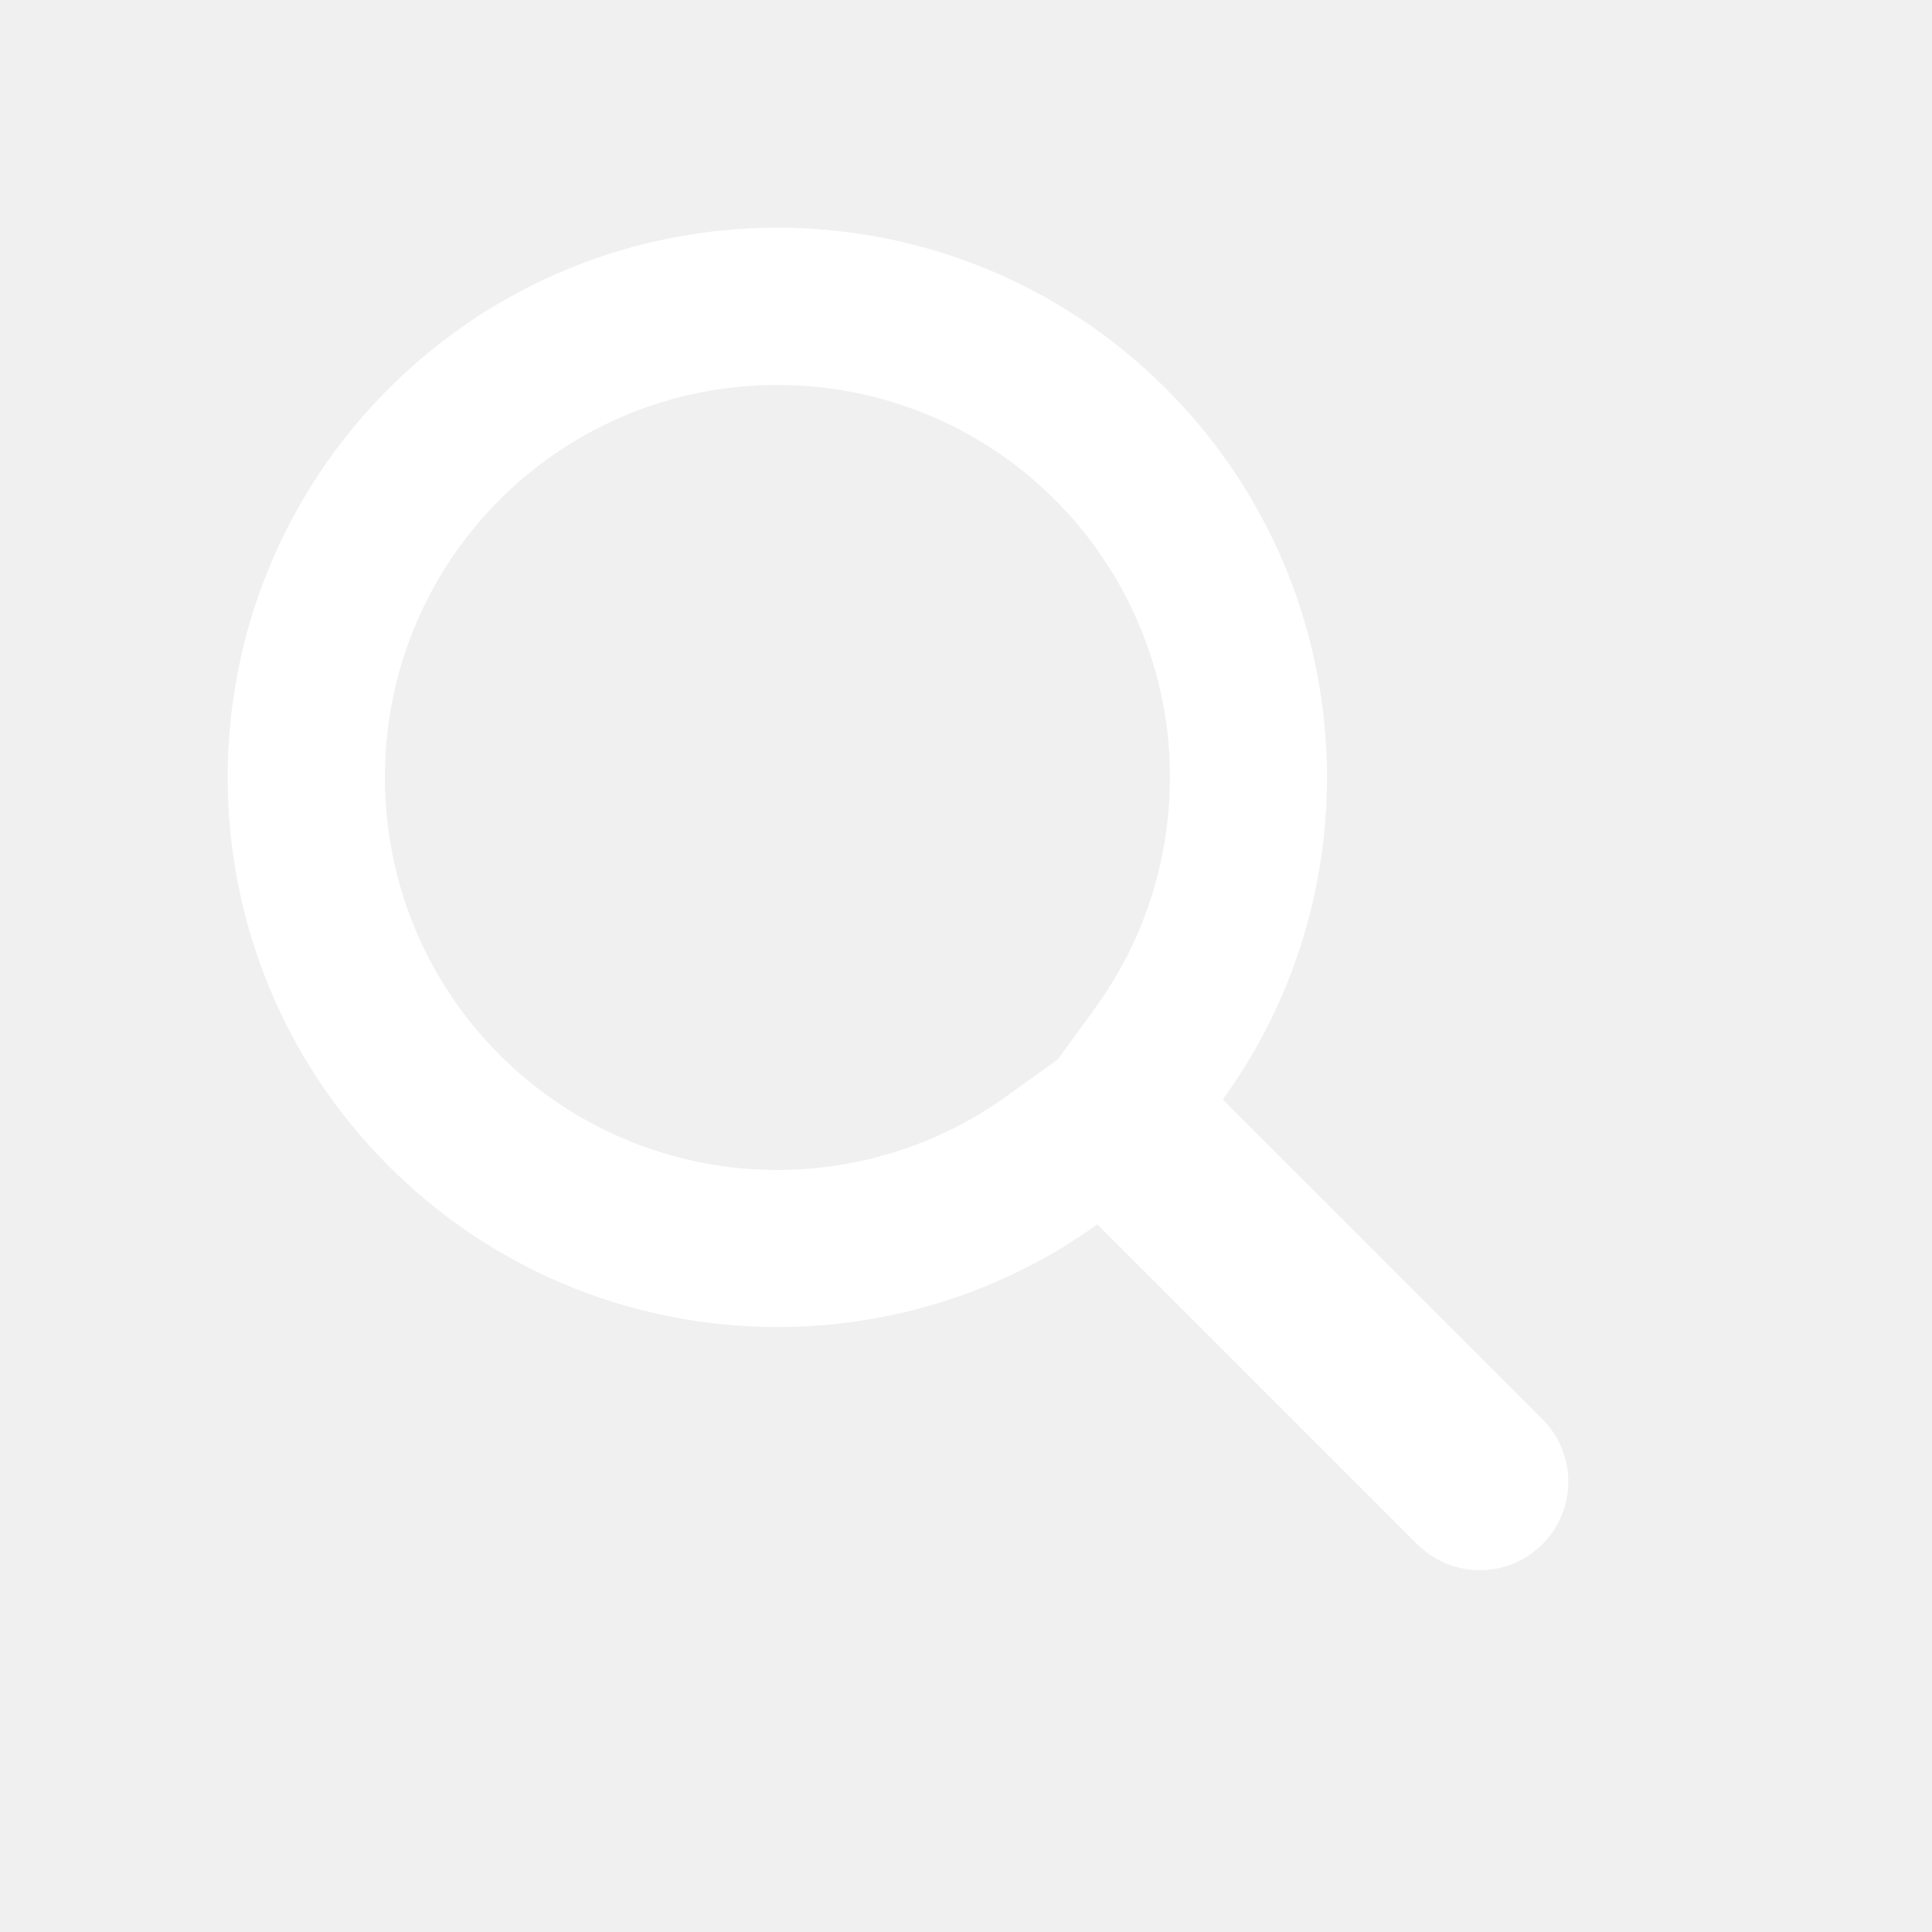
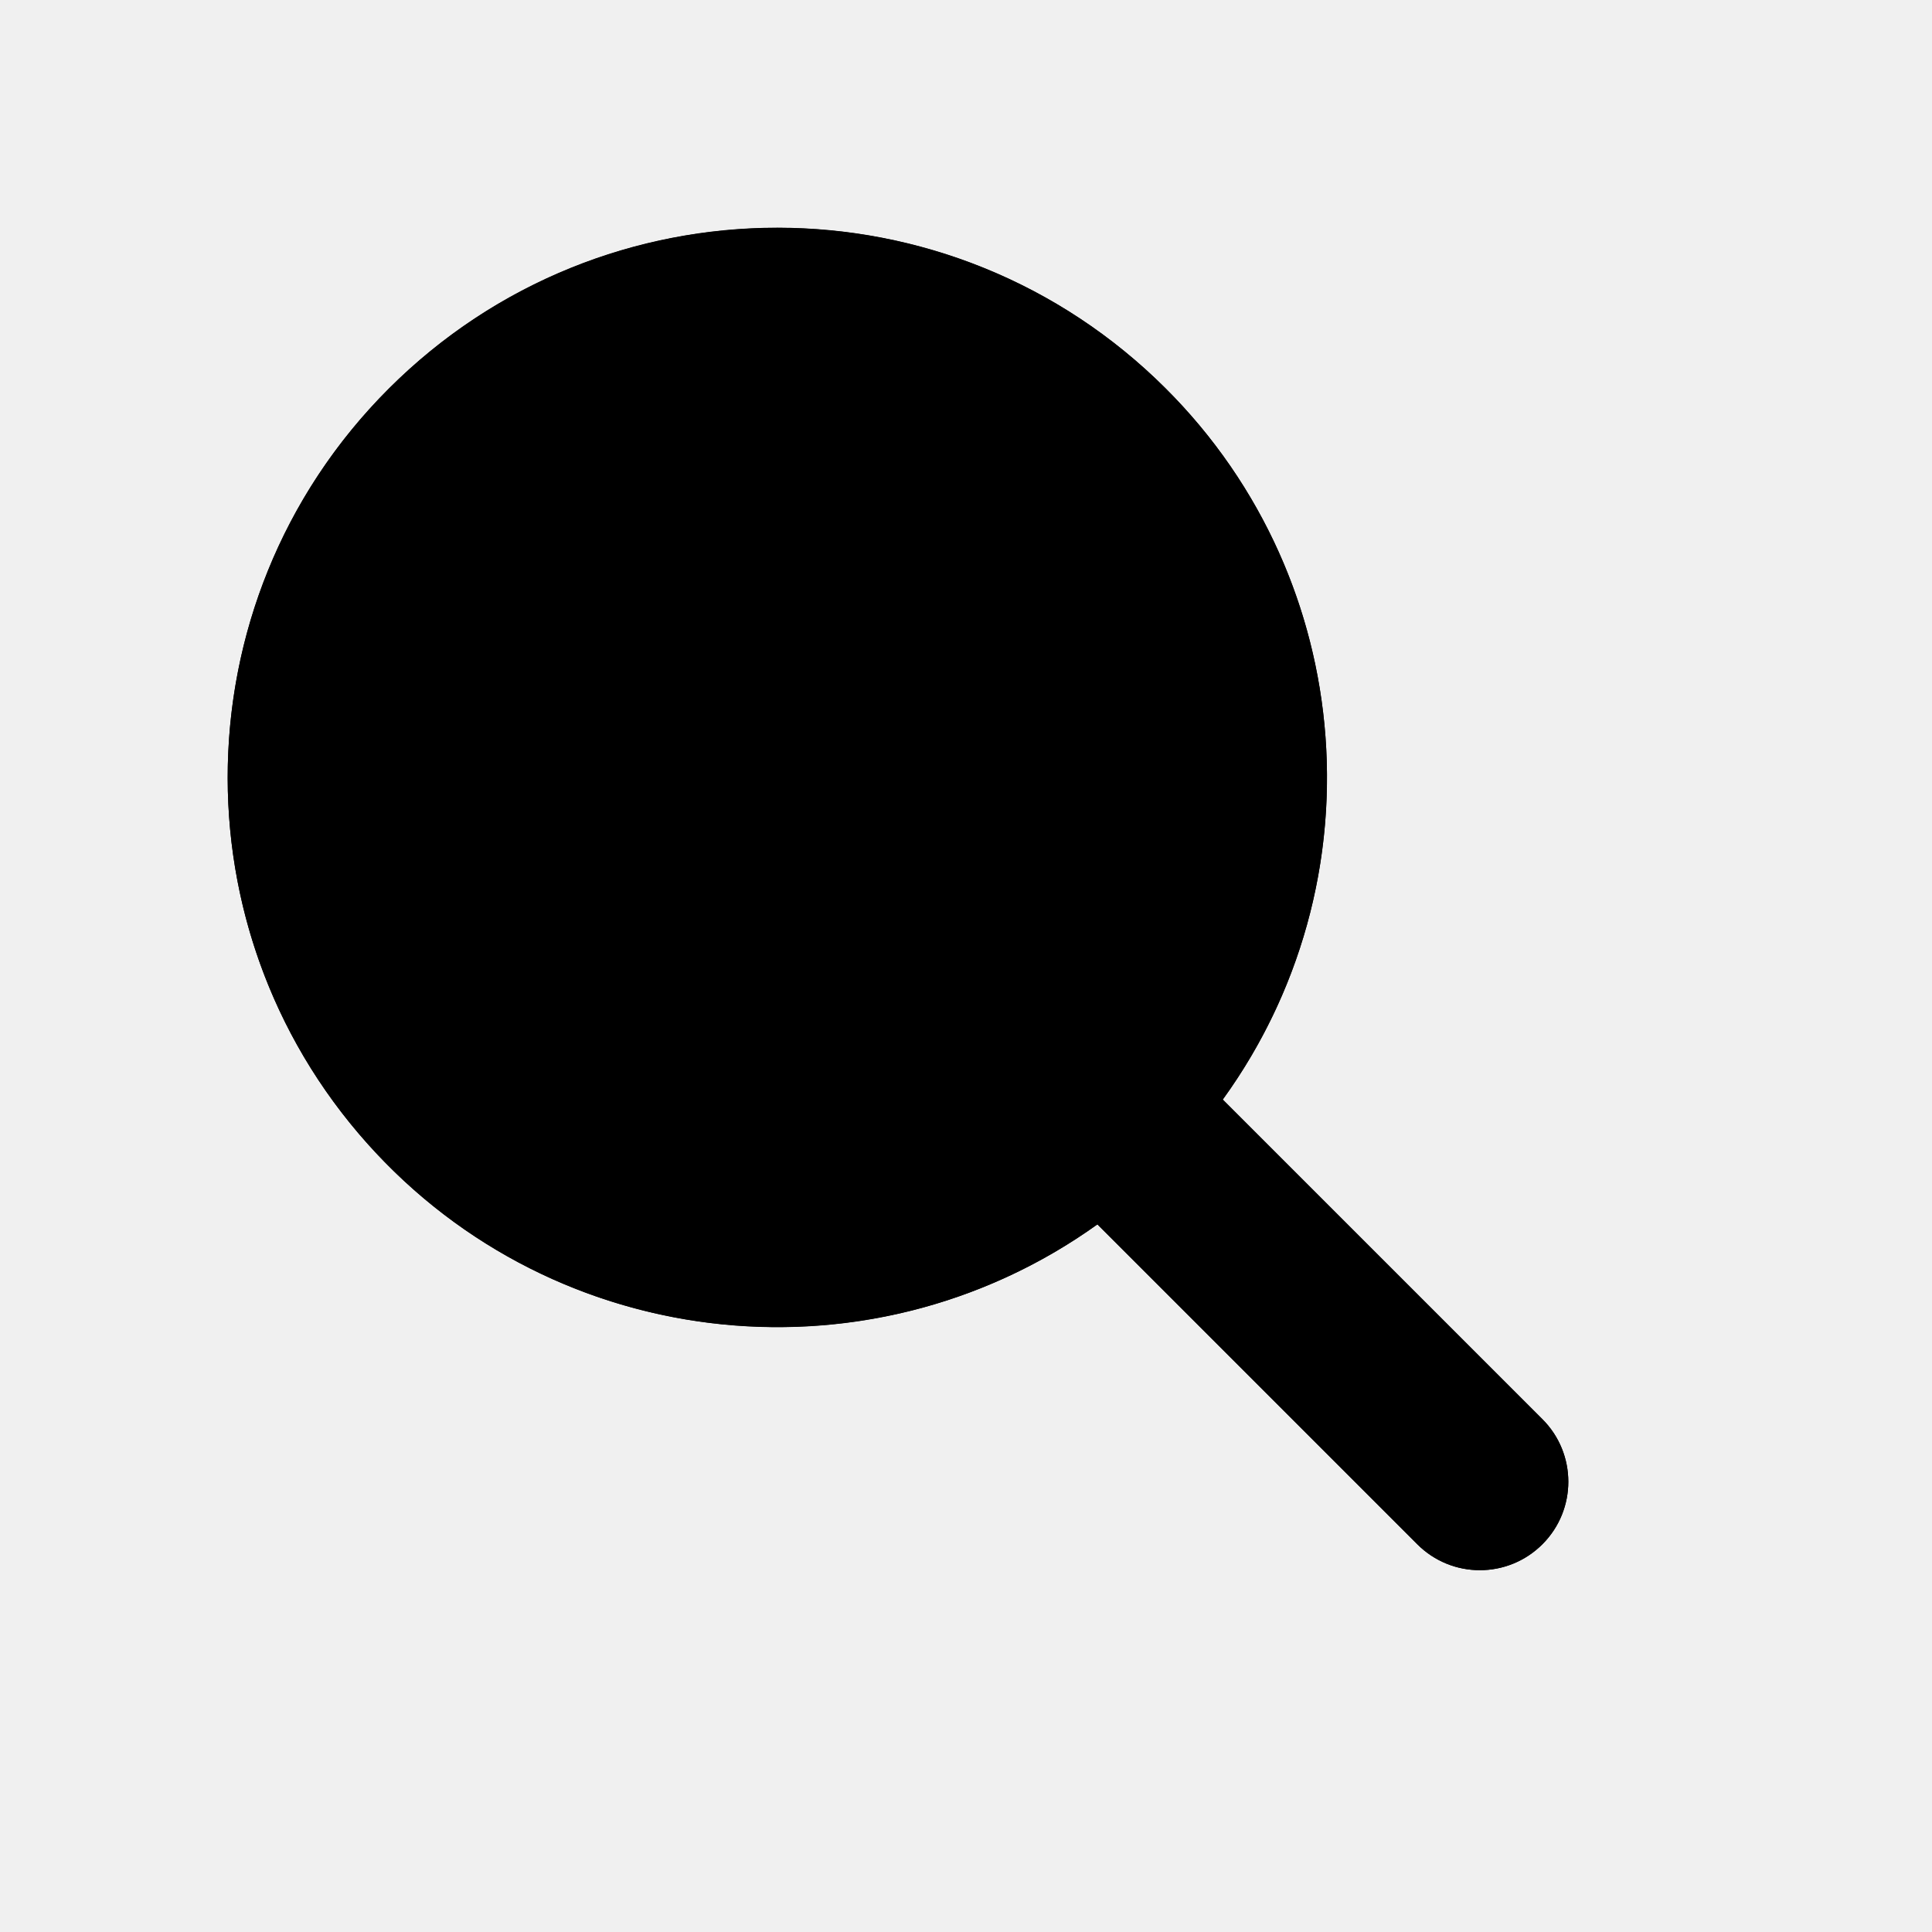
- <svg xmlns="http://www.w3.org/2000/svg" id="search-icon" width="24.605" height="24.605" viewBox="0 0 24.605 24.605">
+ <svg xmlns="http://www.w3.org/2000/svg" width="24.605" height="24.605" viewBox="0 0 24.605 24.605">
  <defs>
-     <style>
-       .cls-1 {
-         fill: none;
-         stroke-linecap: round;
-       }
- 
-       .cls-2, .cls-3 {
-         stroke: none;
-       }
- 
-       .cls-3 {
-         fill: #fff;
-       }
-     </style>
+     <style>.a{fill:none;stroke-linecap:round;}.b,.c{stroke:none;}.c{fill:#8d8d8d;}</style>
  </defs>
-   <g id="search-icon-2" data-name="search-icon" class="cls-1" transform="translate(0 9.9) rotate(-45)">
-     <path class="cls-2" d="M5.857,19.67V13.908a7,7,0,1,1,2.253.005V19.67a1.126,1.126,0,0,1-2.253,0Z" />
-     <path class="cls-3" d="M 6.988 12.066 L 7.795 11.938 C 8.955 11.753 10.019 11.157 10.792 10.26 C 11.571 9.355 12 8.197 12 7 C 12 4.243 9.757 2 7 2 C 4.243 2 2 4.243 2 7 C 2 8.193 2.427 9.348 3.201 10.252 C 3.969 11.147 5.027 11.744 6.181 11.934 L 6.988 12.066 M 6.984 20.796 C 6.361 20.796 5.857 20.292 5.857 19.67 L 5.857 13.908 C 2.534 13.362 2.716064386731887e-07 10.477 2.716064386731887e-07 7 C 2.716064386731887e-07 3.134 3.134 4.440307748154737e-07 7 4.440307748154737e-07 C 10.867 4.440307748154737e-07 14 3.134 14 7 C 14 10.488 11.449 13.381 8.11 13.913 L 8.11 19.67 C 8.11 20.292 7.606 20.796 6.984 20.796 Z" />
+   <g class="search-a" transform="translate(0 9.9) rotate(-45)">
+     <path class="search-b" d="M5.857,19.67V13.908a7,7,0,1,1,2.253.005V19.67a1.126,1.126,0,0,1-2.253,0Z" />
+     <path class="search-c" d="M 6.988 12.066 L 7.795 11.938 C 8.955 11.753 10.019 11.157 10.792 10.26 C 11.571 9.355 12 8.197 12 7 C 12 4.243 9.757 2 7 2 C 4.243 2 2 4.243 2 7 C 2 8.193 2.427 9.348 3.201 10.252 C 3.969 11.147 5.027 11.744 6.181 11.934 L 6.988 12.066 M 6.984 20.796 C 6.361 20.796 5.857 20.292 5.857 19.67 L 5.857 13.908 C 2.534 13.362 2.716064386731887e-07 10.477 2.716064386731887e-07 7 C 2.716064386731887e-07 3.134 3.134 4.440307748154737e-07 7 4.440307748154737e-07 C 10.867 4.440307748154737e-07 14 3.134 14 7 C 14 10.488 11.449 13.381 8.11 13.913 L 8.11 19.67 C 8.11 20.292 7.606 20.796 6.984 20.796 Z" />
  </g>
</svg>
